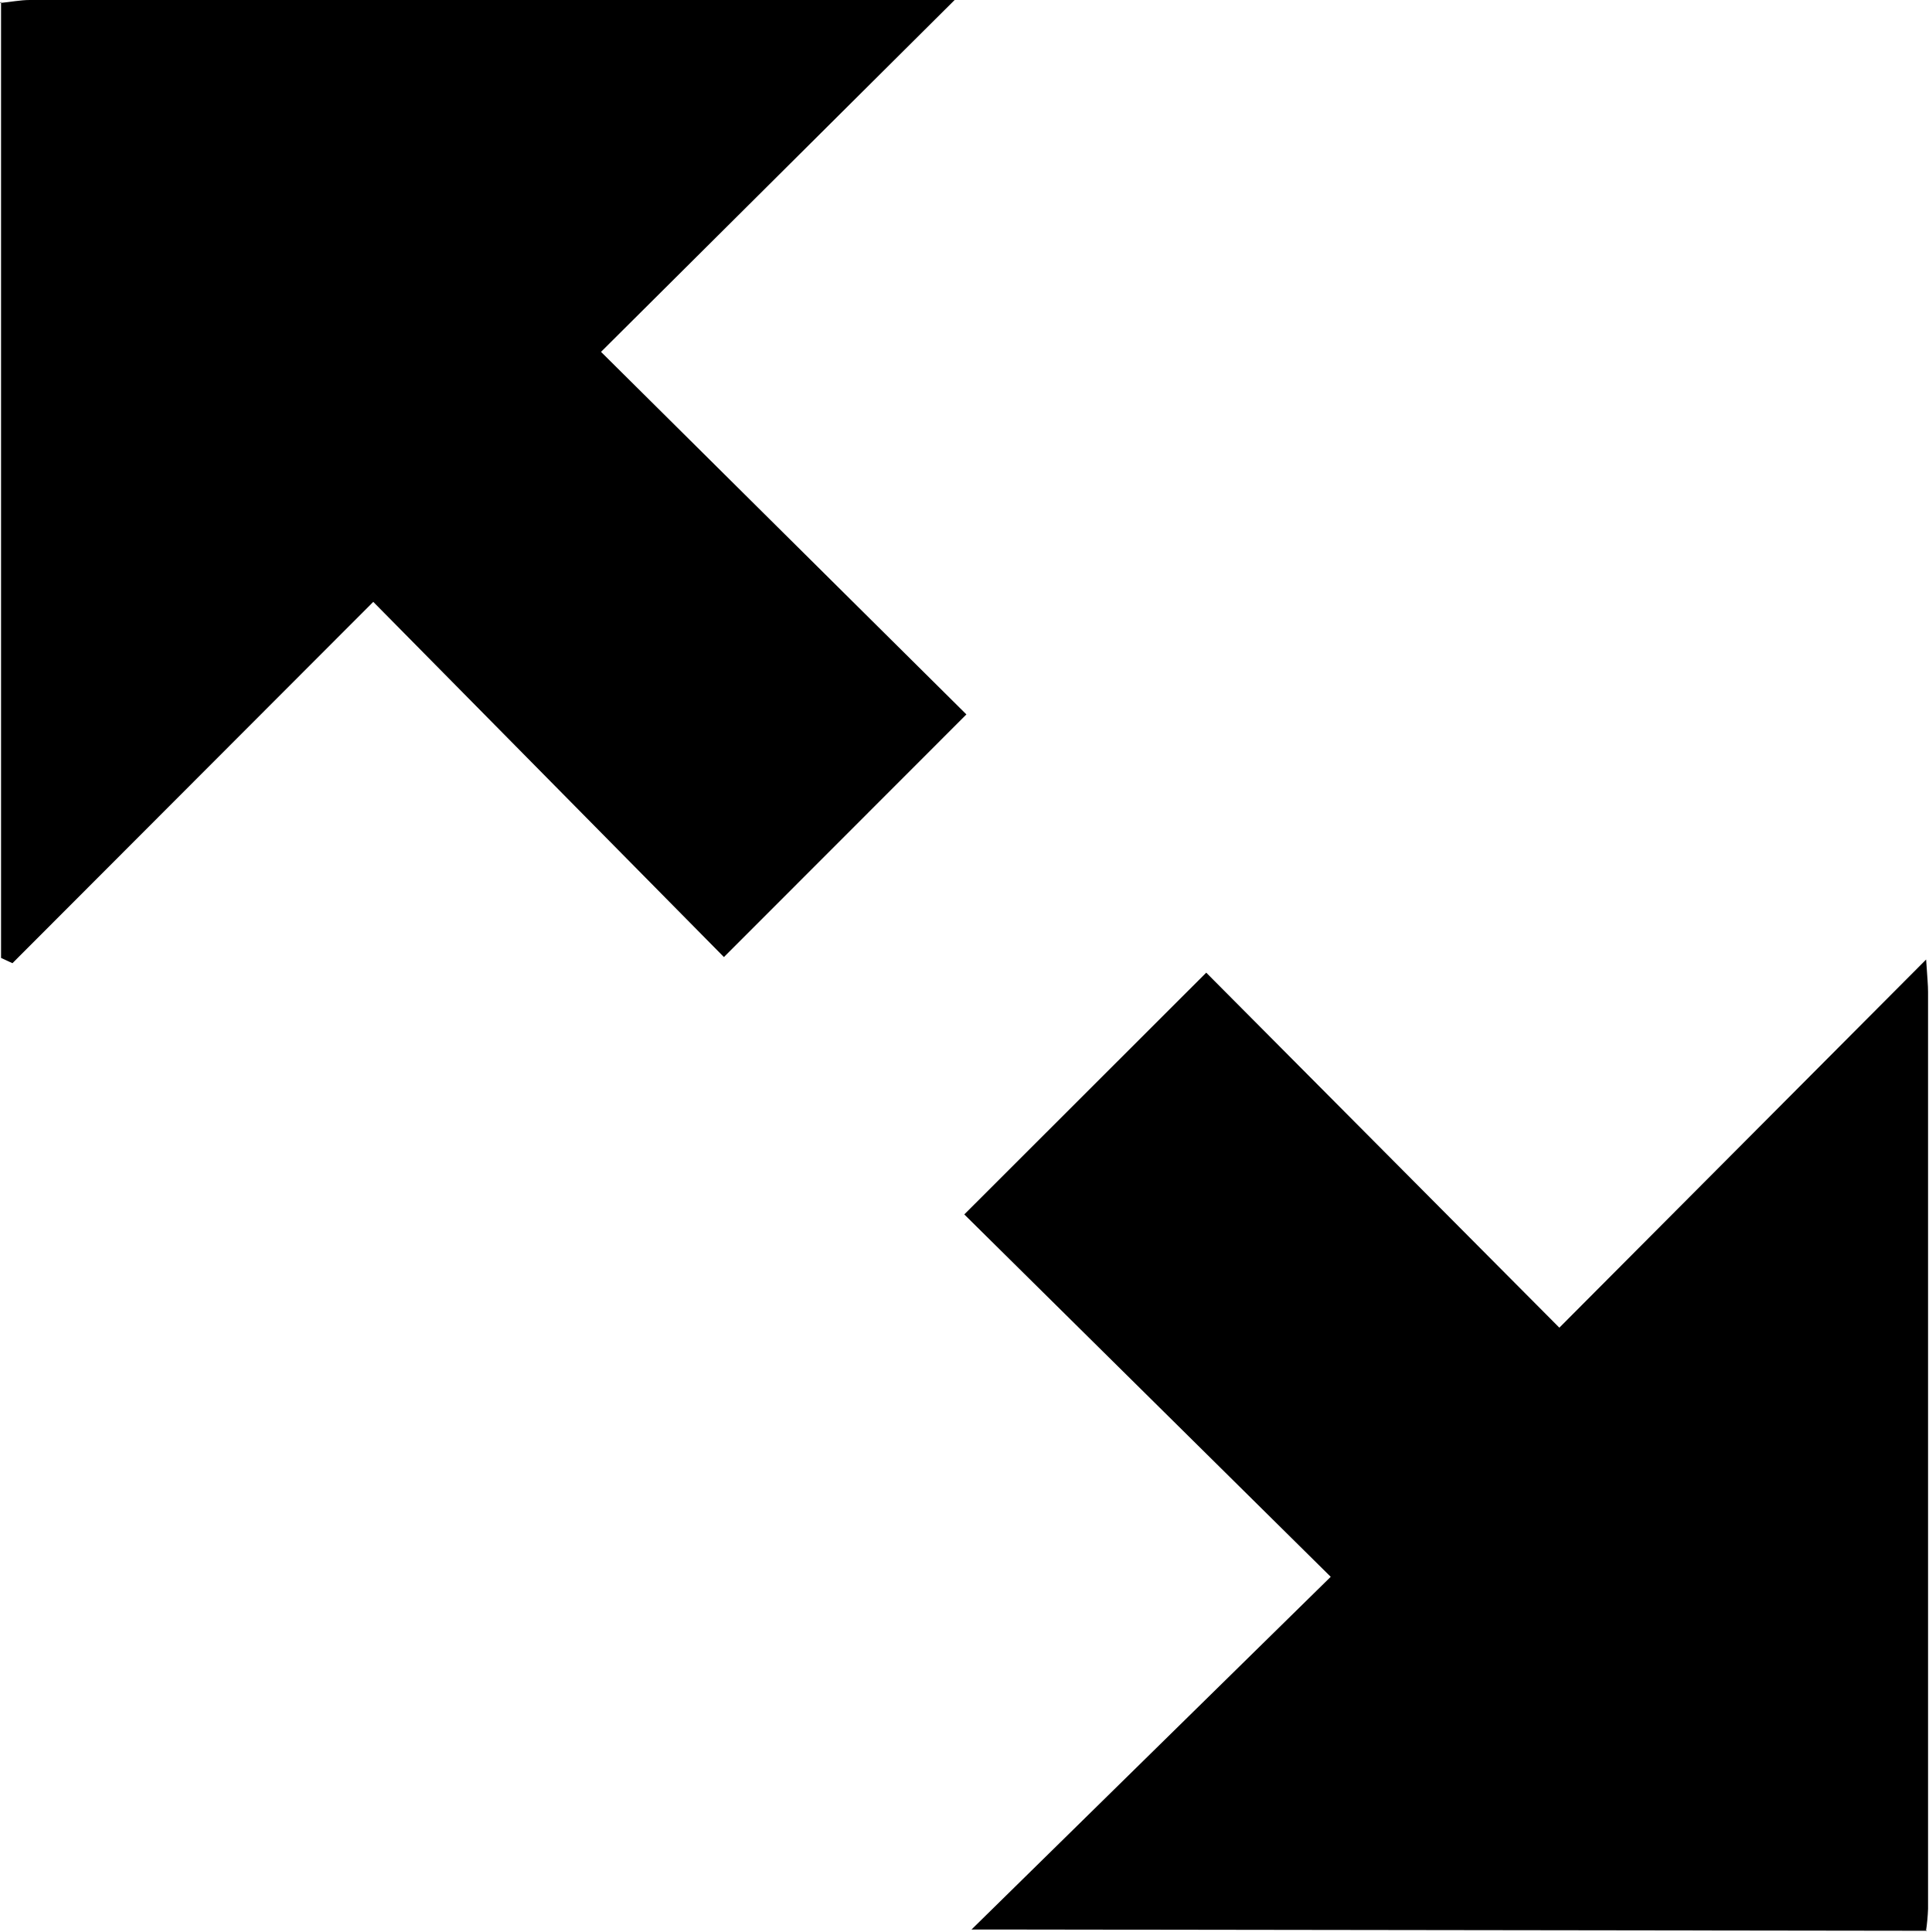
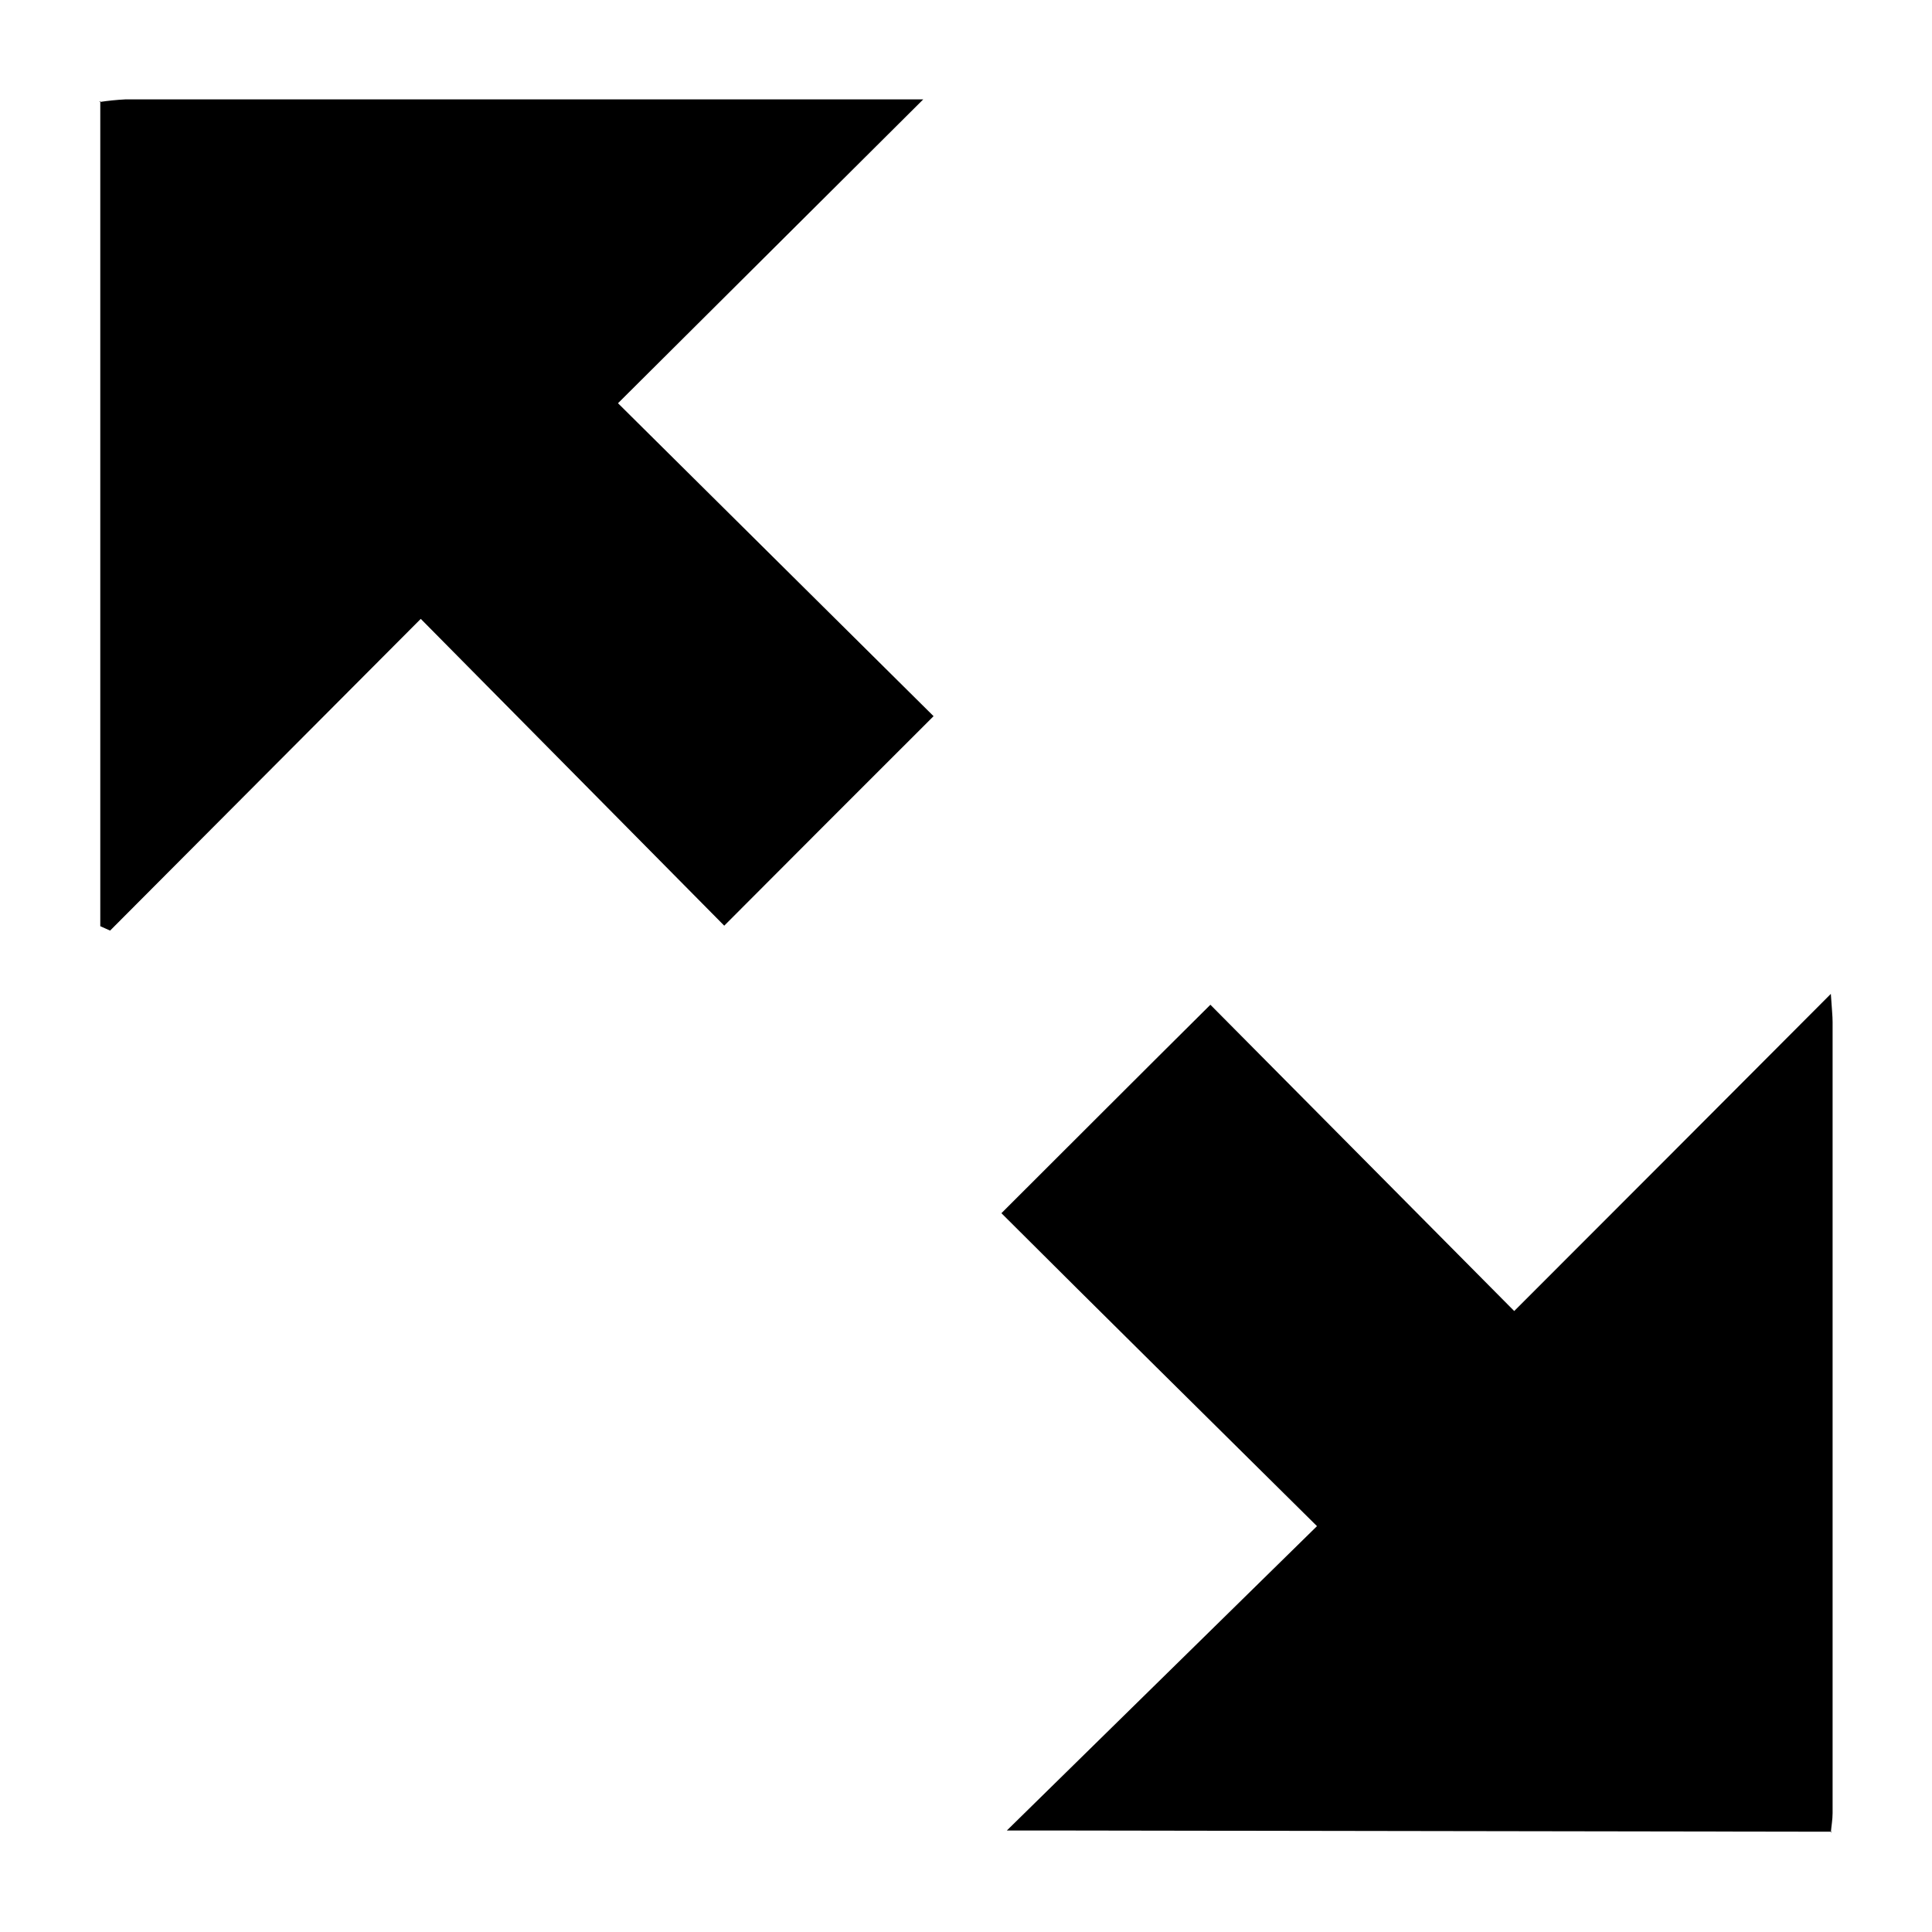
- <svg xmlns="http://www.w3.org/2000/svg" id="Layer_18" data-name="Layer 18" width="109.98" height="110.2" viewBox="0 0 109.98 110.2">
-   <path d="M0,.17C.57.12,1.14,0,1.7,0H54.45L34.28,20.07,55.12,40.75,41.29,54.59l-20-20.26L.71,54.94l-.65-.3V.1Z" transform="translate(0 0)" />
-   <path d="M109.91,110.13l-51.64-.07H55.41L75.9,89.94,55,69.27,68.8,55.48,88.94,75.73l20.92-21c.07,1.07.11,1.46.11,1.85q0,26.15,0,52.3a11.29,11.29,0,0,1-.12,1.28Z" transform="translate(0 0)" />
+ <svg xmlns="http://www.w3.org/2000/svg" id="Layer_18" data-name="Layer 18" width="110.2" height="110.2" viewBox="0 0 110.2 110.2">
+   <defs>
+     <style>
+       .cls-1 {
+         opacity: 0;
+       }
+     </style>
+   </defs>
+   <path d="M5.67,5.82a14.64,14.64,0,0,1,1.47-.15H52.66L35.25,23l18,17.85c-4.16,4.15-8,8-11.94,11.95L24,35.3,6.28,53.08l-.56-.25V5.76Z" />
+   <path d="M104.48,104.48l-44.57-.07H57.43L75.12,87.05c-6.37-6.31-12.29-12.15-18-17.85,4.13-4.12,8-8,11.92-11.89L86.37,74.78c6.09-6.09,11.9-11.91,18.06-18.09.06.92.1,1.26.1,1.6v45.13c0,.37-.07.74-.1,1.11Z" />
+   <rect class="cls-1" width="110.2" height="110.2" />
</svg>
